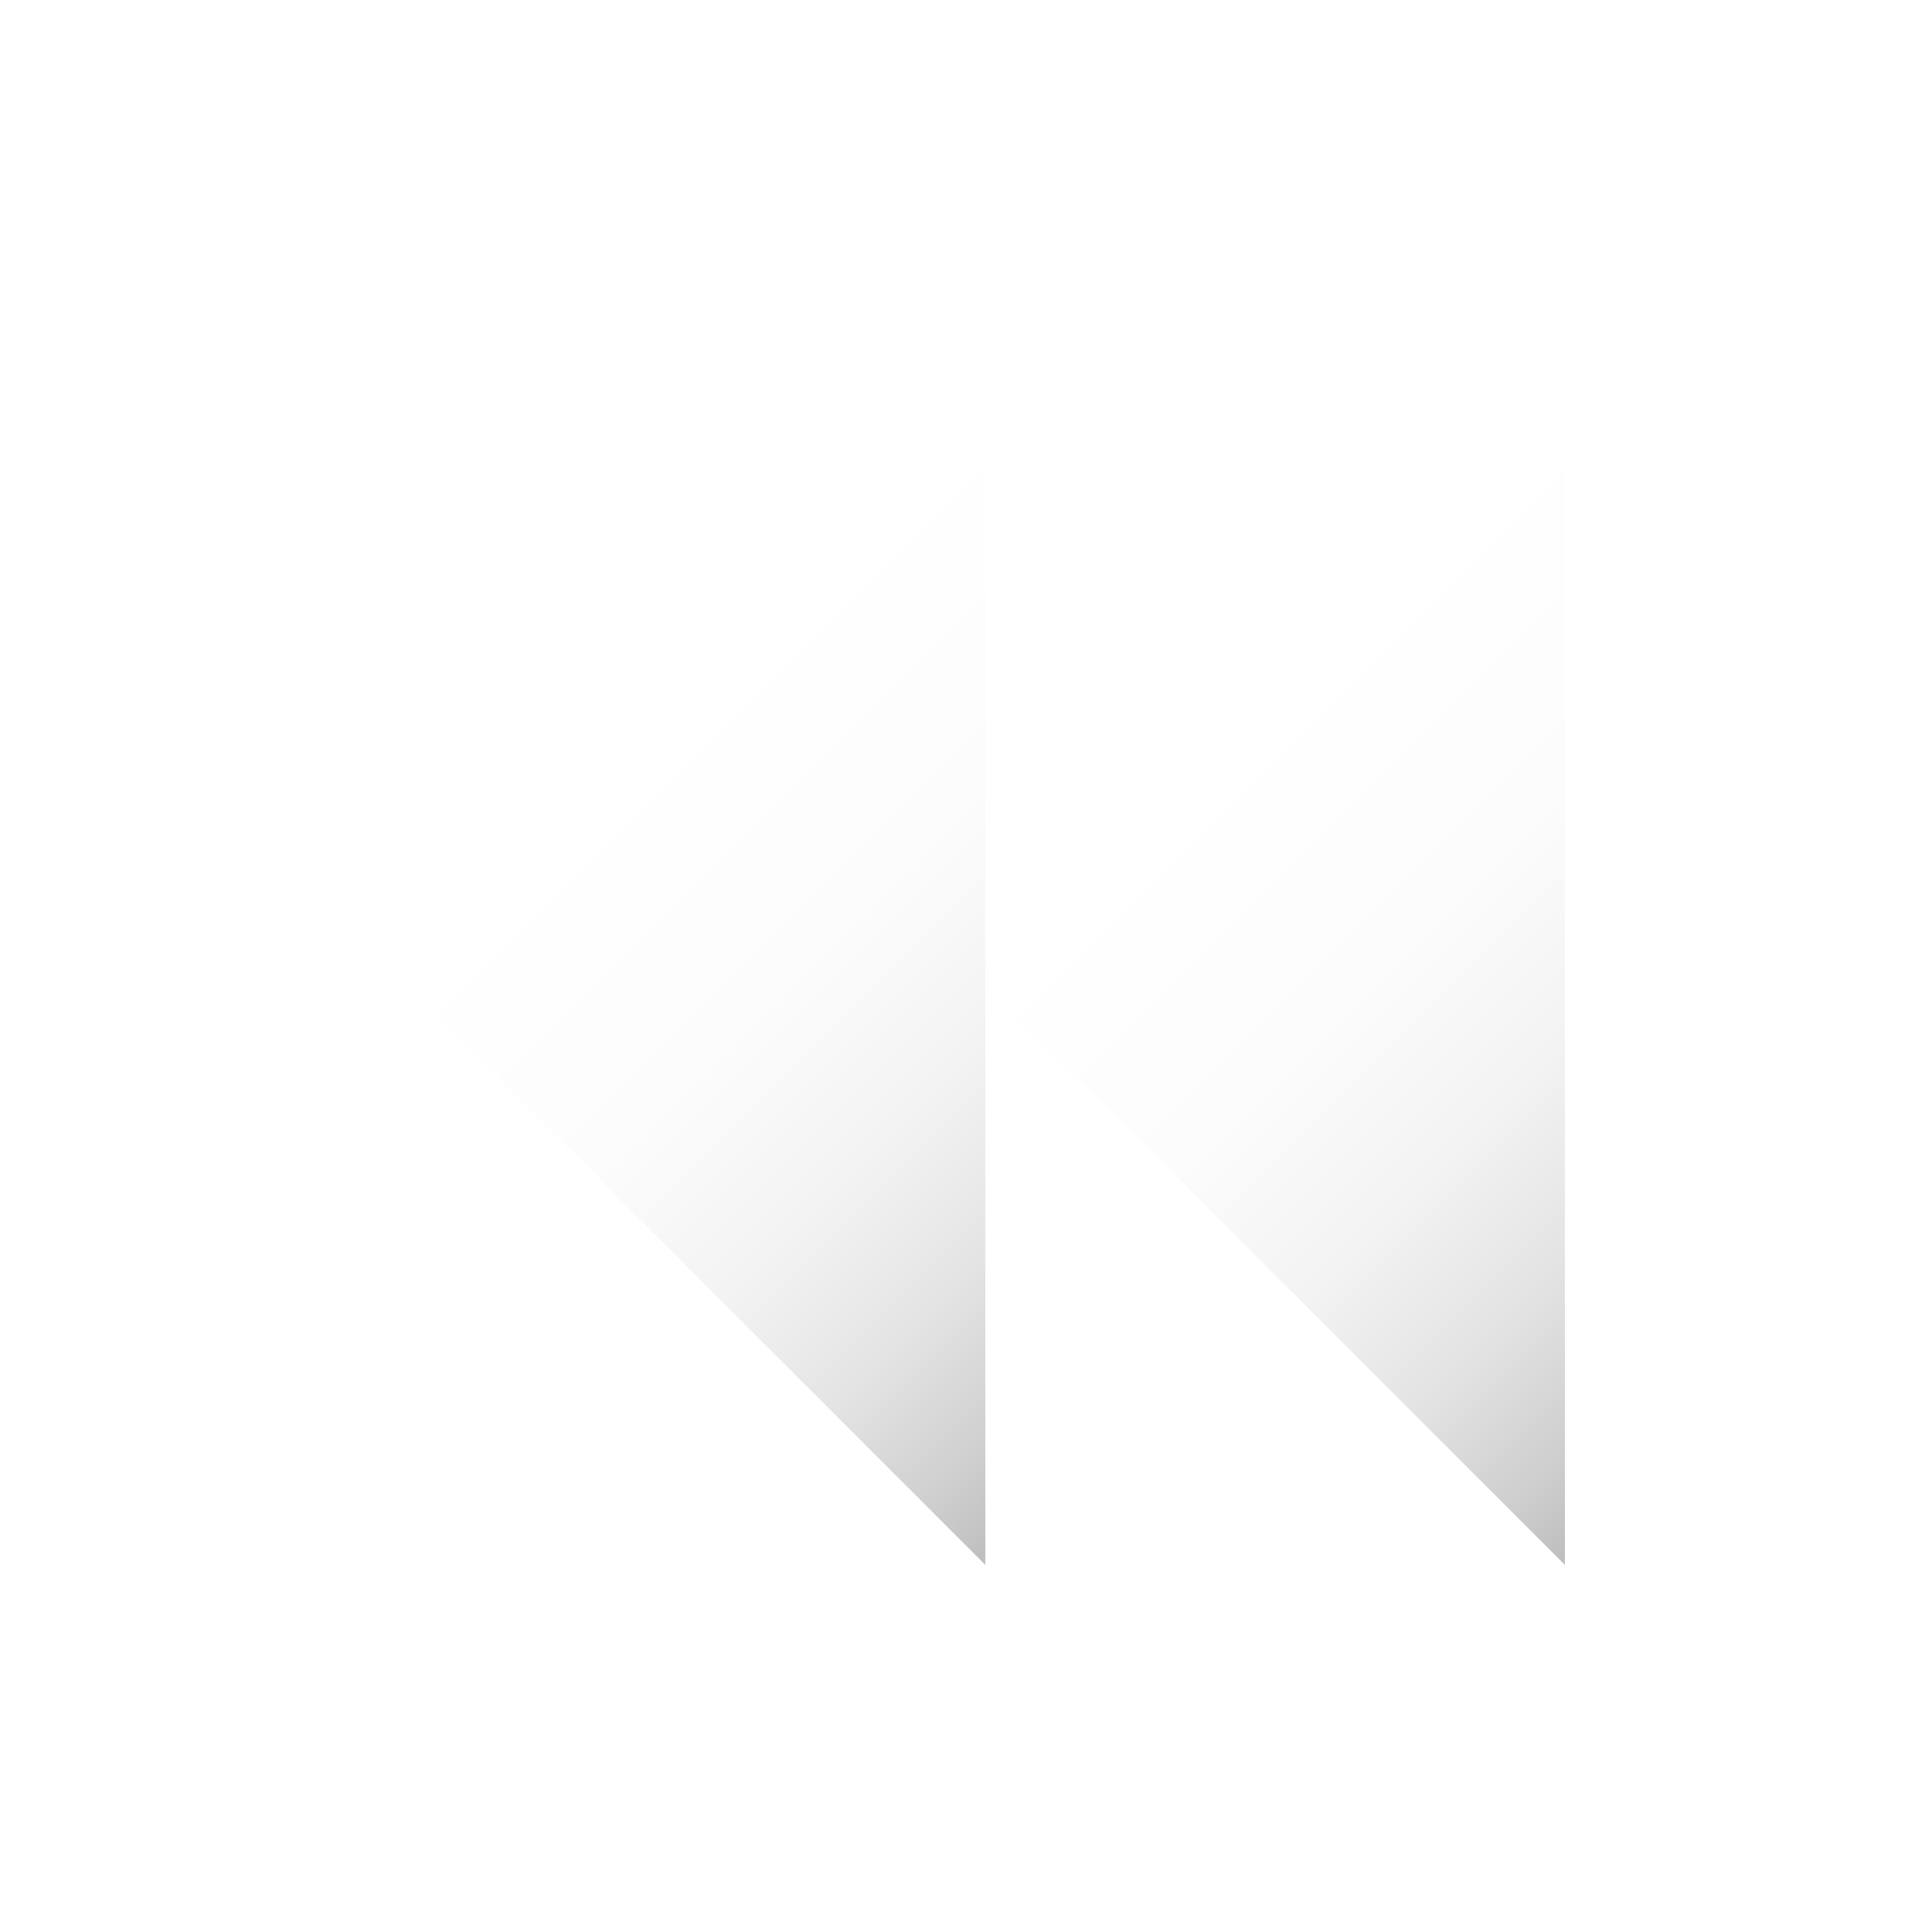
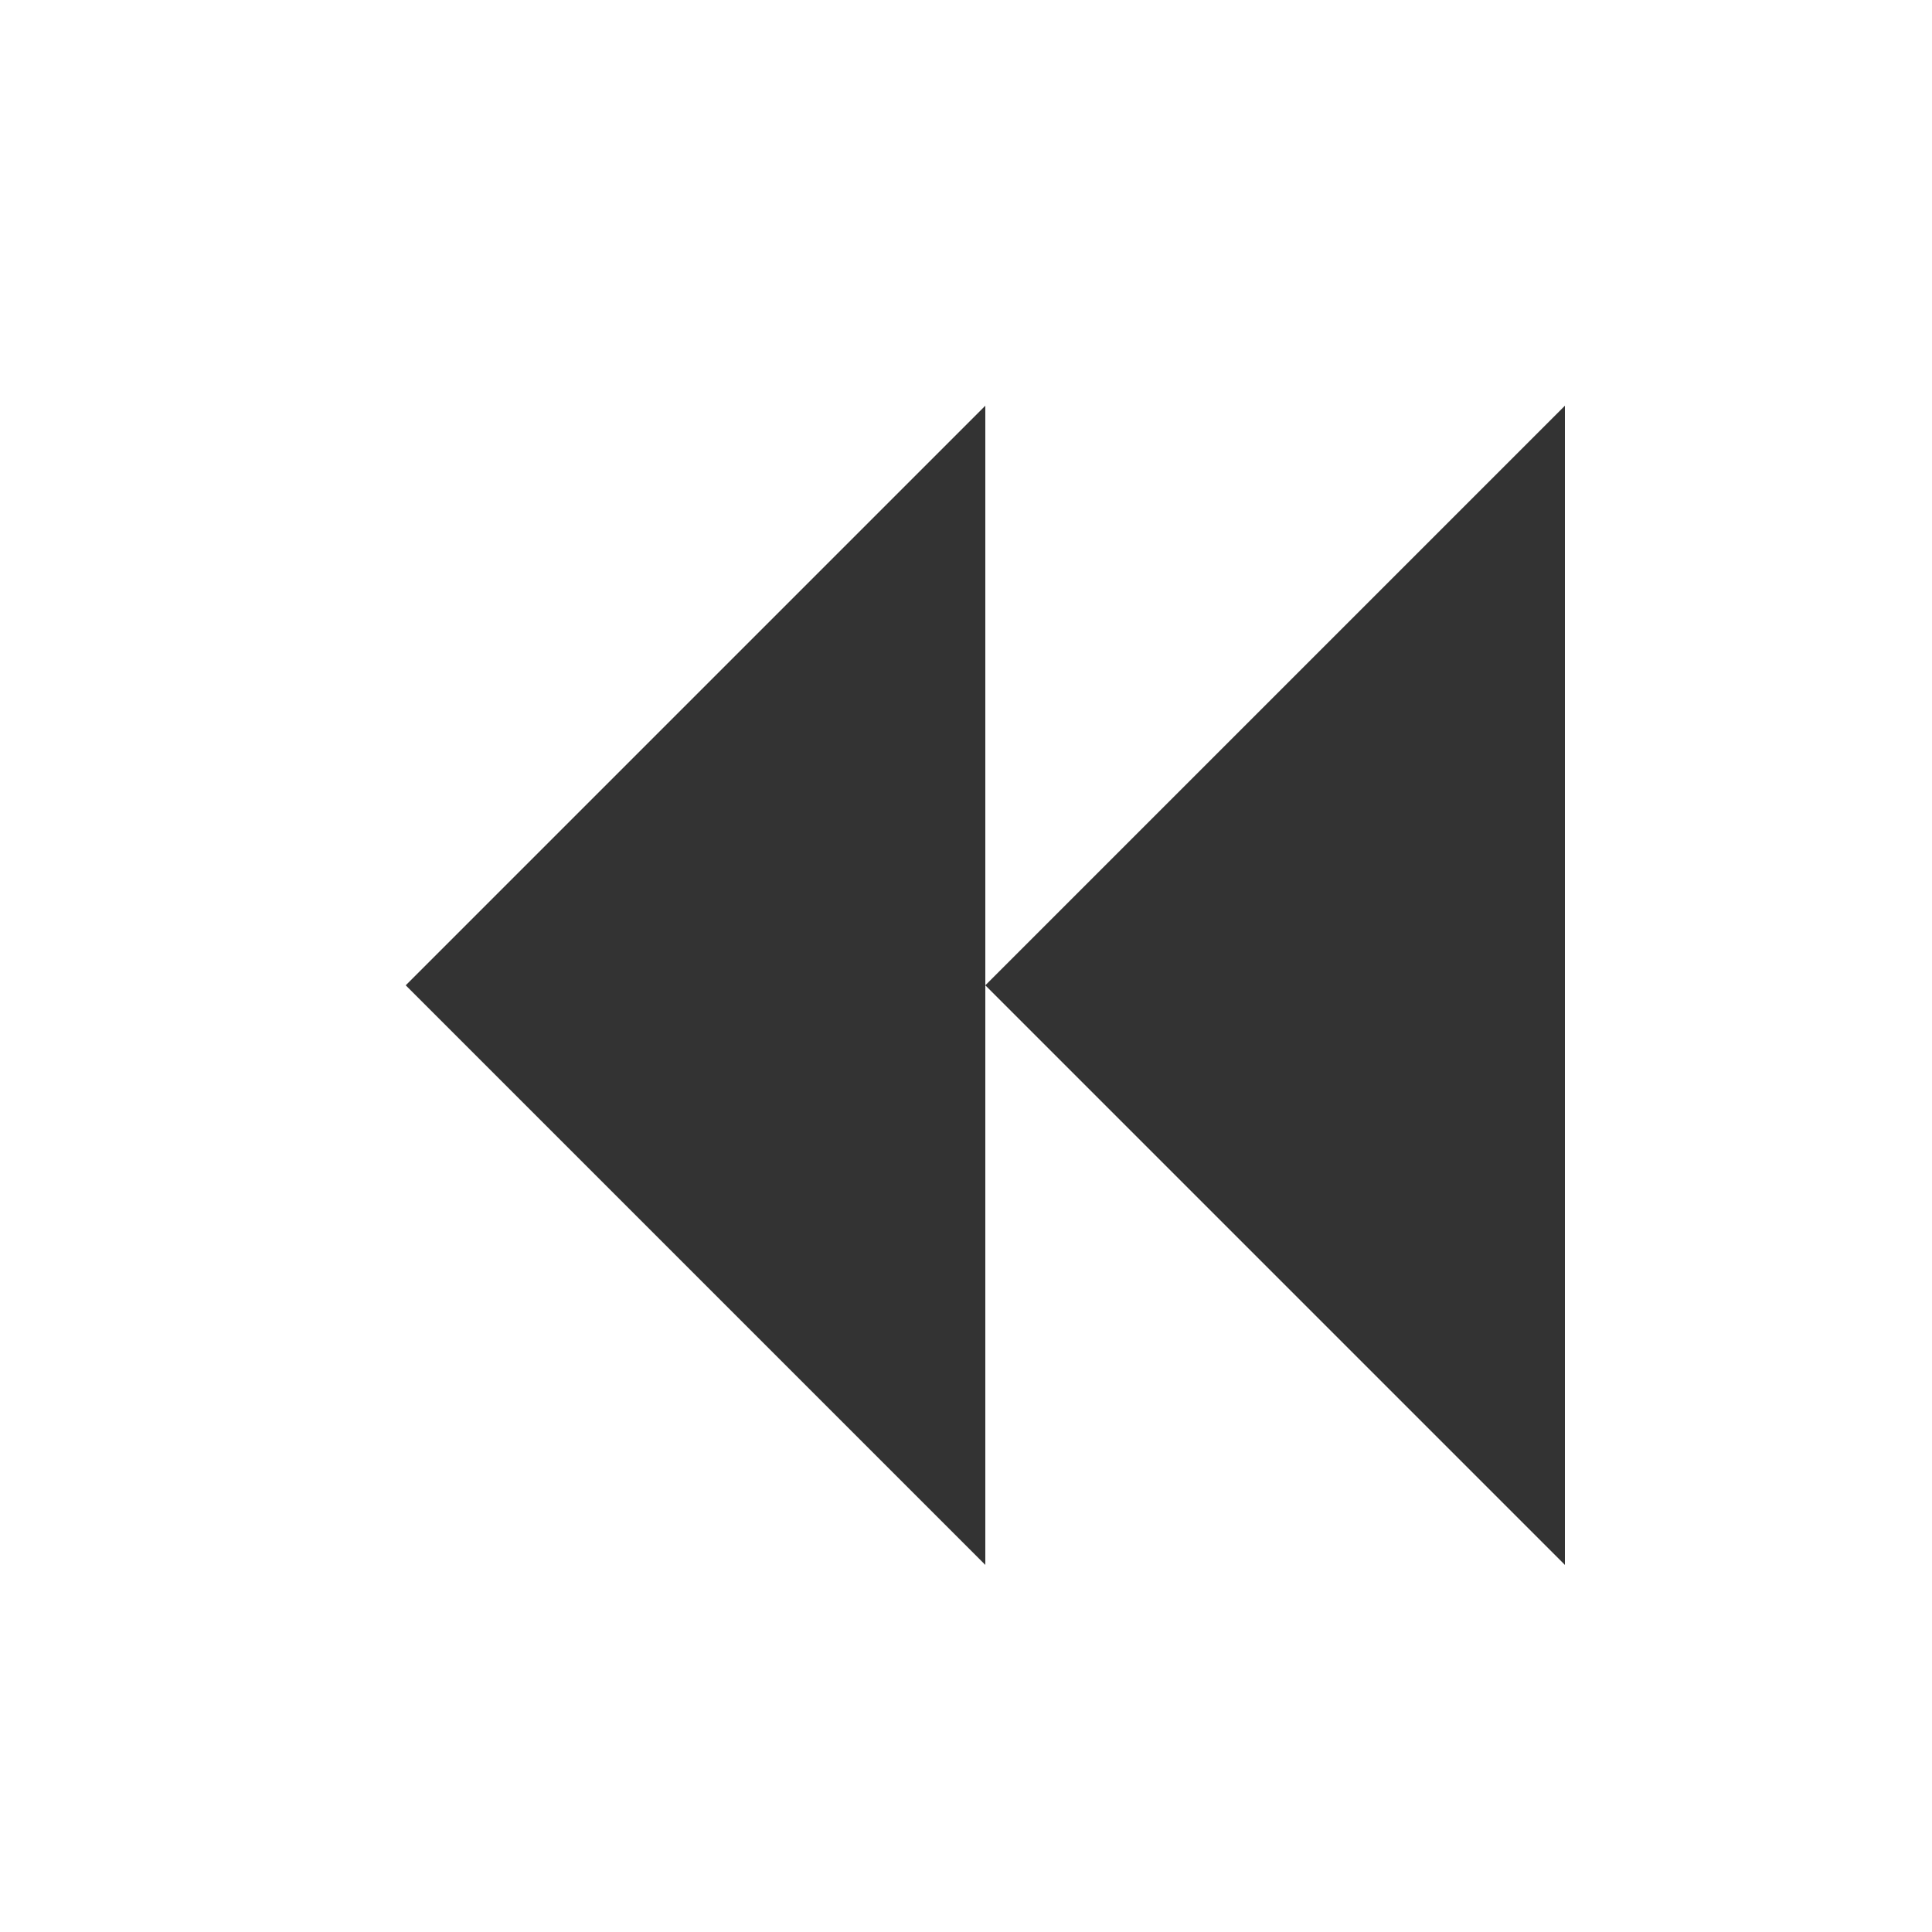
<svg xmlns="http://www.w3.org/2000/svg" version="1.1" id="Layer_1" x="0px" y="0px" width="50px" height="50px" viewBox="0 0 50 50" enable-background="new 0 0 50 50" xml:space="preserve">
  <g id="background" display="none">
    <rect display="inline" fill="#414042" width="50" height="50" />
  </g>
  <g id="play">
-     <linearGradient id="SVGID_1_" gradientUnits="userSpaceOnUse" x1="19" y1="809.001" x2="4" y2="824.001" gradientTransform="matrix(-1 0 0 1 52 -791)">
-       <stop offset="0" style="stop-color:#FFFFFF" />
-       <stop offset="0.324" style="stop-color:#FCFCFC" />
-       <stop offset="0.543" style="stop-color:#F3F3F3" />
-       <stop offset="0.73" style="stop-color:#E4E4E4" />
-       <stop offset="0.899" style="stop-color:#CFCFCF" />
-       <stop offset="1" style="stop-color:#BEBEBE" />
-     </linearGradient>
-     <polygon fill="url(#SVGID_1_)" points="25.5,25.5 40.5,10.5 40.5,40.5  " />
+     <polygon fill="#333333" points="25.5,25.5 40.5,10.5 40.5,40.5  " />
  </g>
  <g id="play_1_">
-     <linearGradient id="SVGID_2_" gradientUnits="userSpaceOnUse" x1="34" y1="809" x2="19" y2="824" gradientTransform="matrix(-1 0 0 1 52 -791)">
-       <stop offset="0" style="stop-color:#FFFFFF" />
-       <stop offset="0.324" style="stop-color:#FCFCFC" />
-       <stop offset="0.543" style="stop-color:#F3F3F3" />
-       <stop offset="0.73" style="stop-color:#E4E4E4" />
-       <stop offset="0.899" style="stop-color:#CFCFCF" />
-       <stop offset="1" style="stop-color:#BEBEBE" />
-     </linearGradient>
-     <polygon fill="url(#SVGID_2_)" points="10.5,25.5 25.5,10.5 25.5,40.5  " />
+     <polygon fill="#333333" points="10.5,25.5 25.5,10.5 25.5,40.5  " />
  </g>
</svg>
